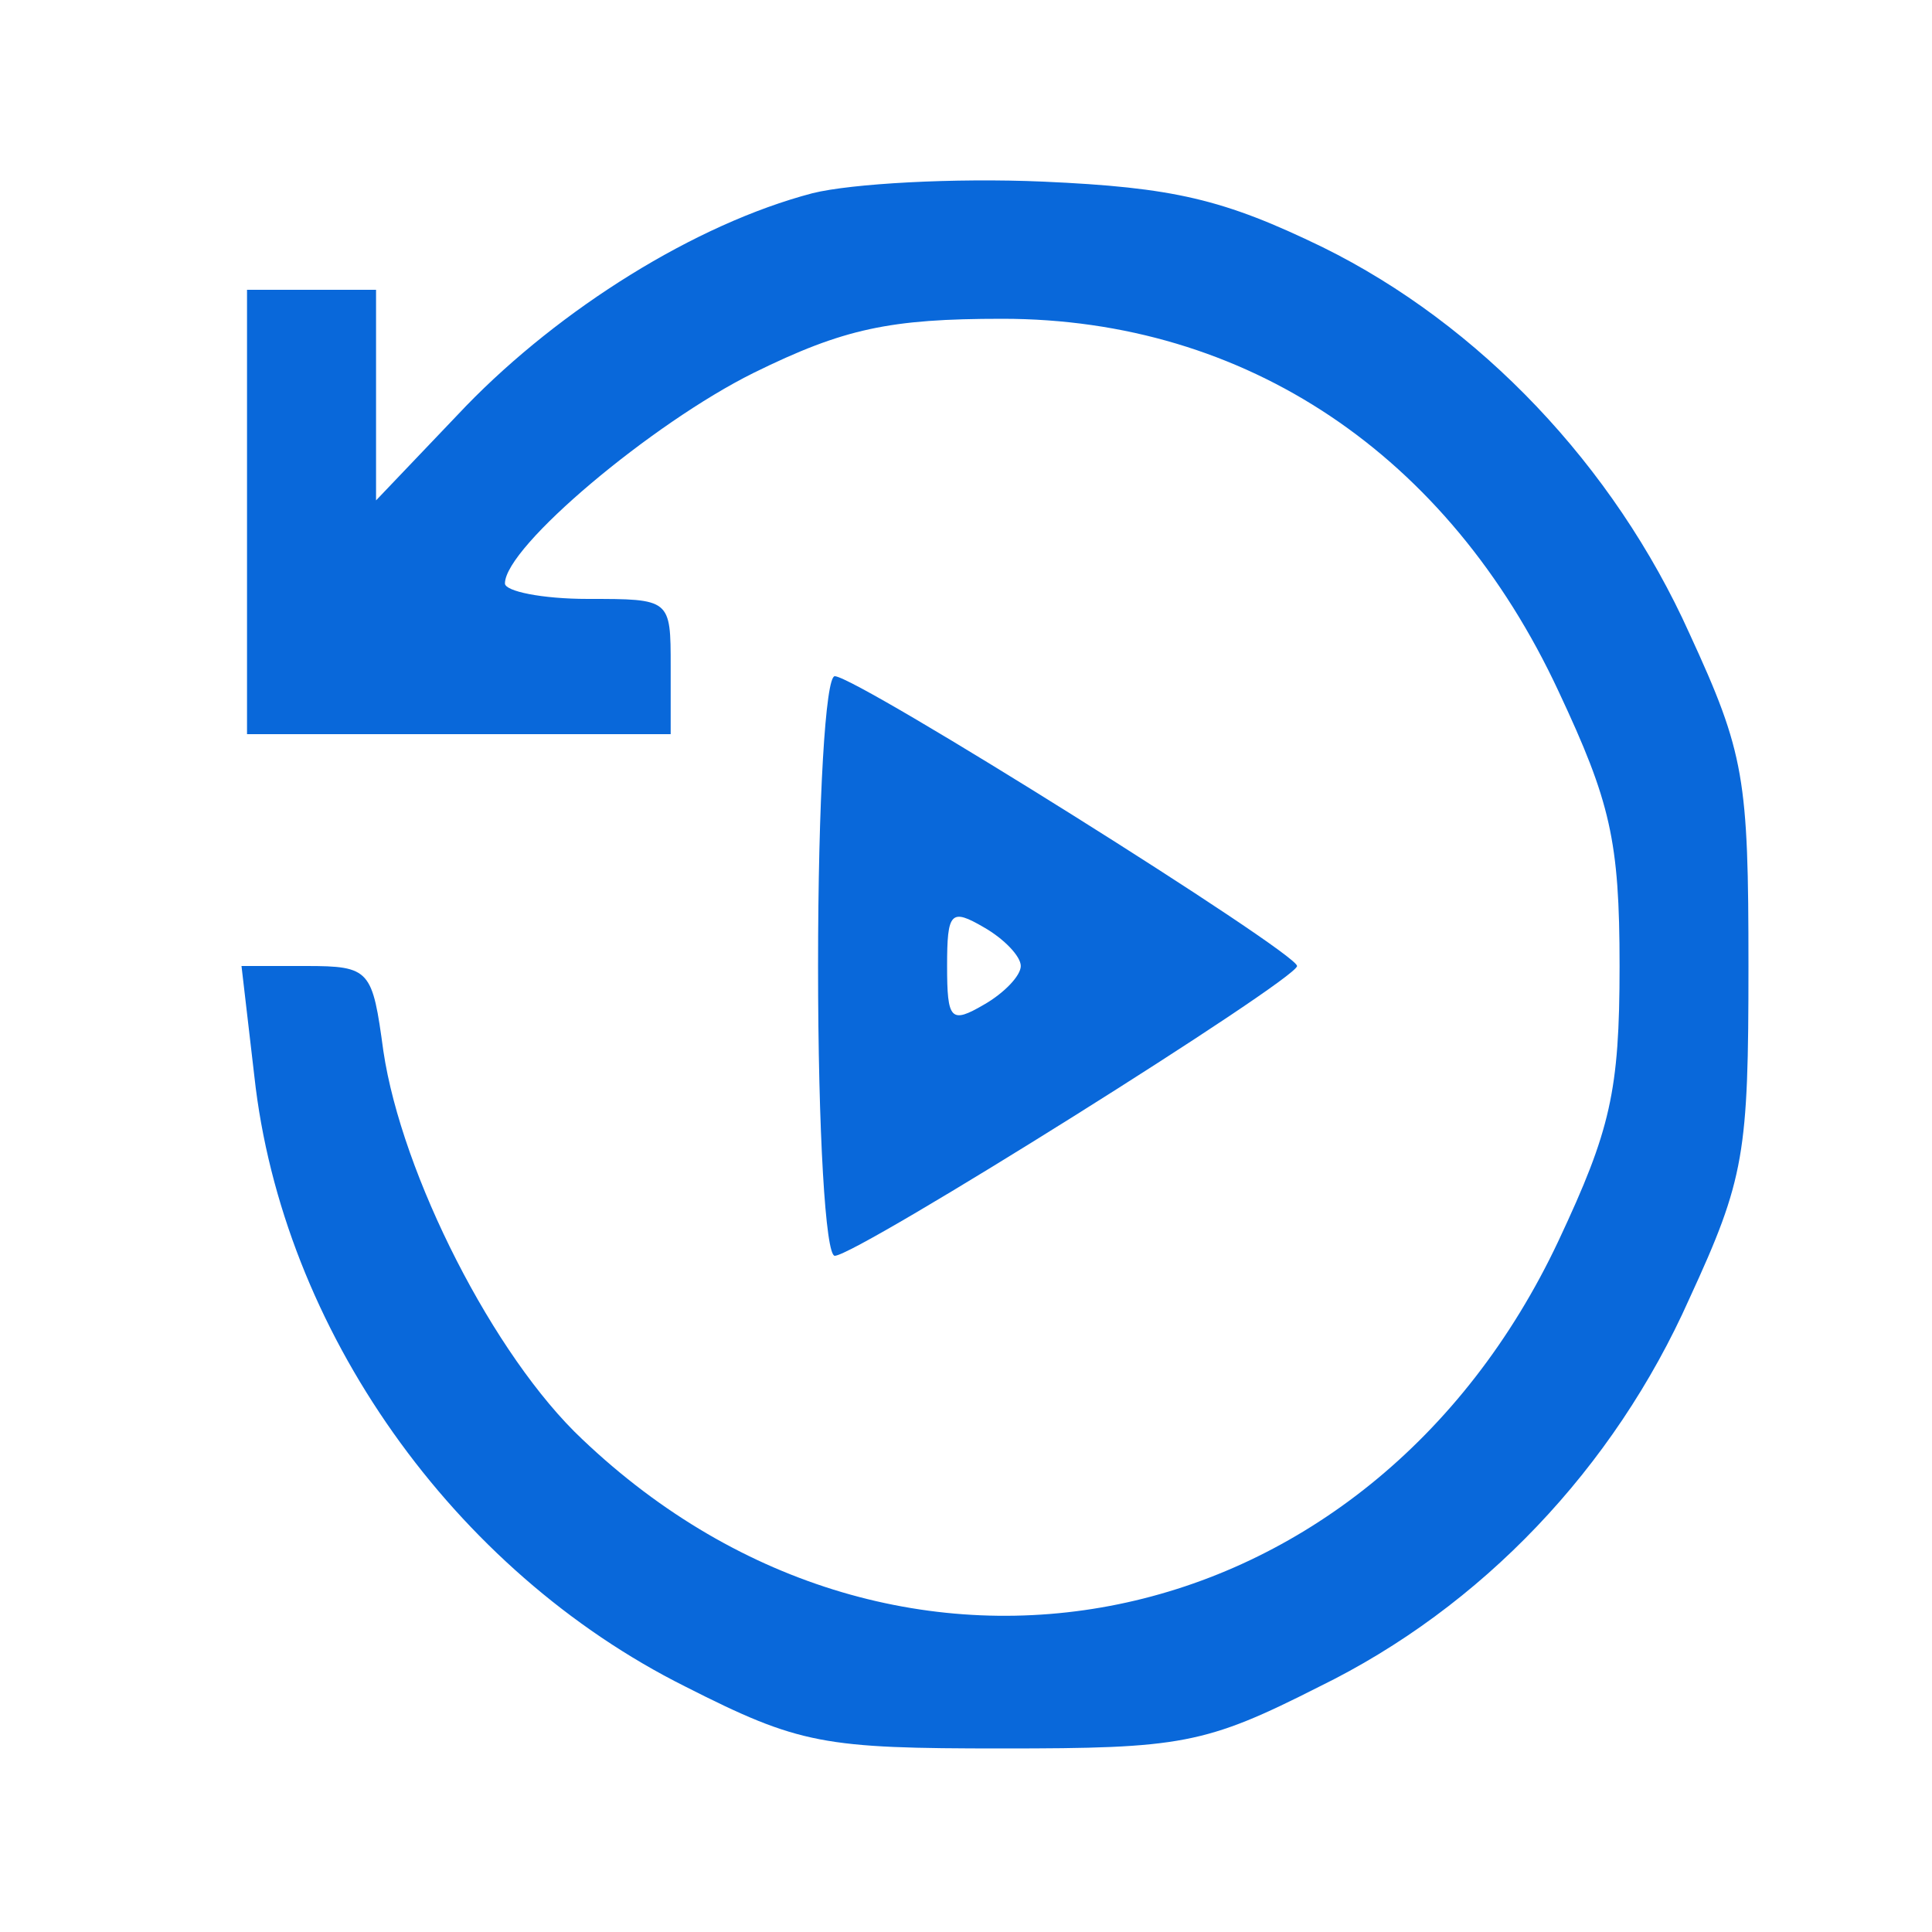
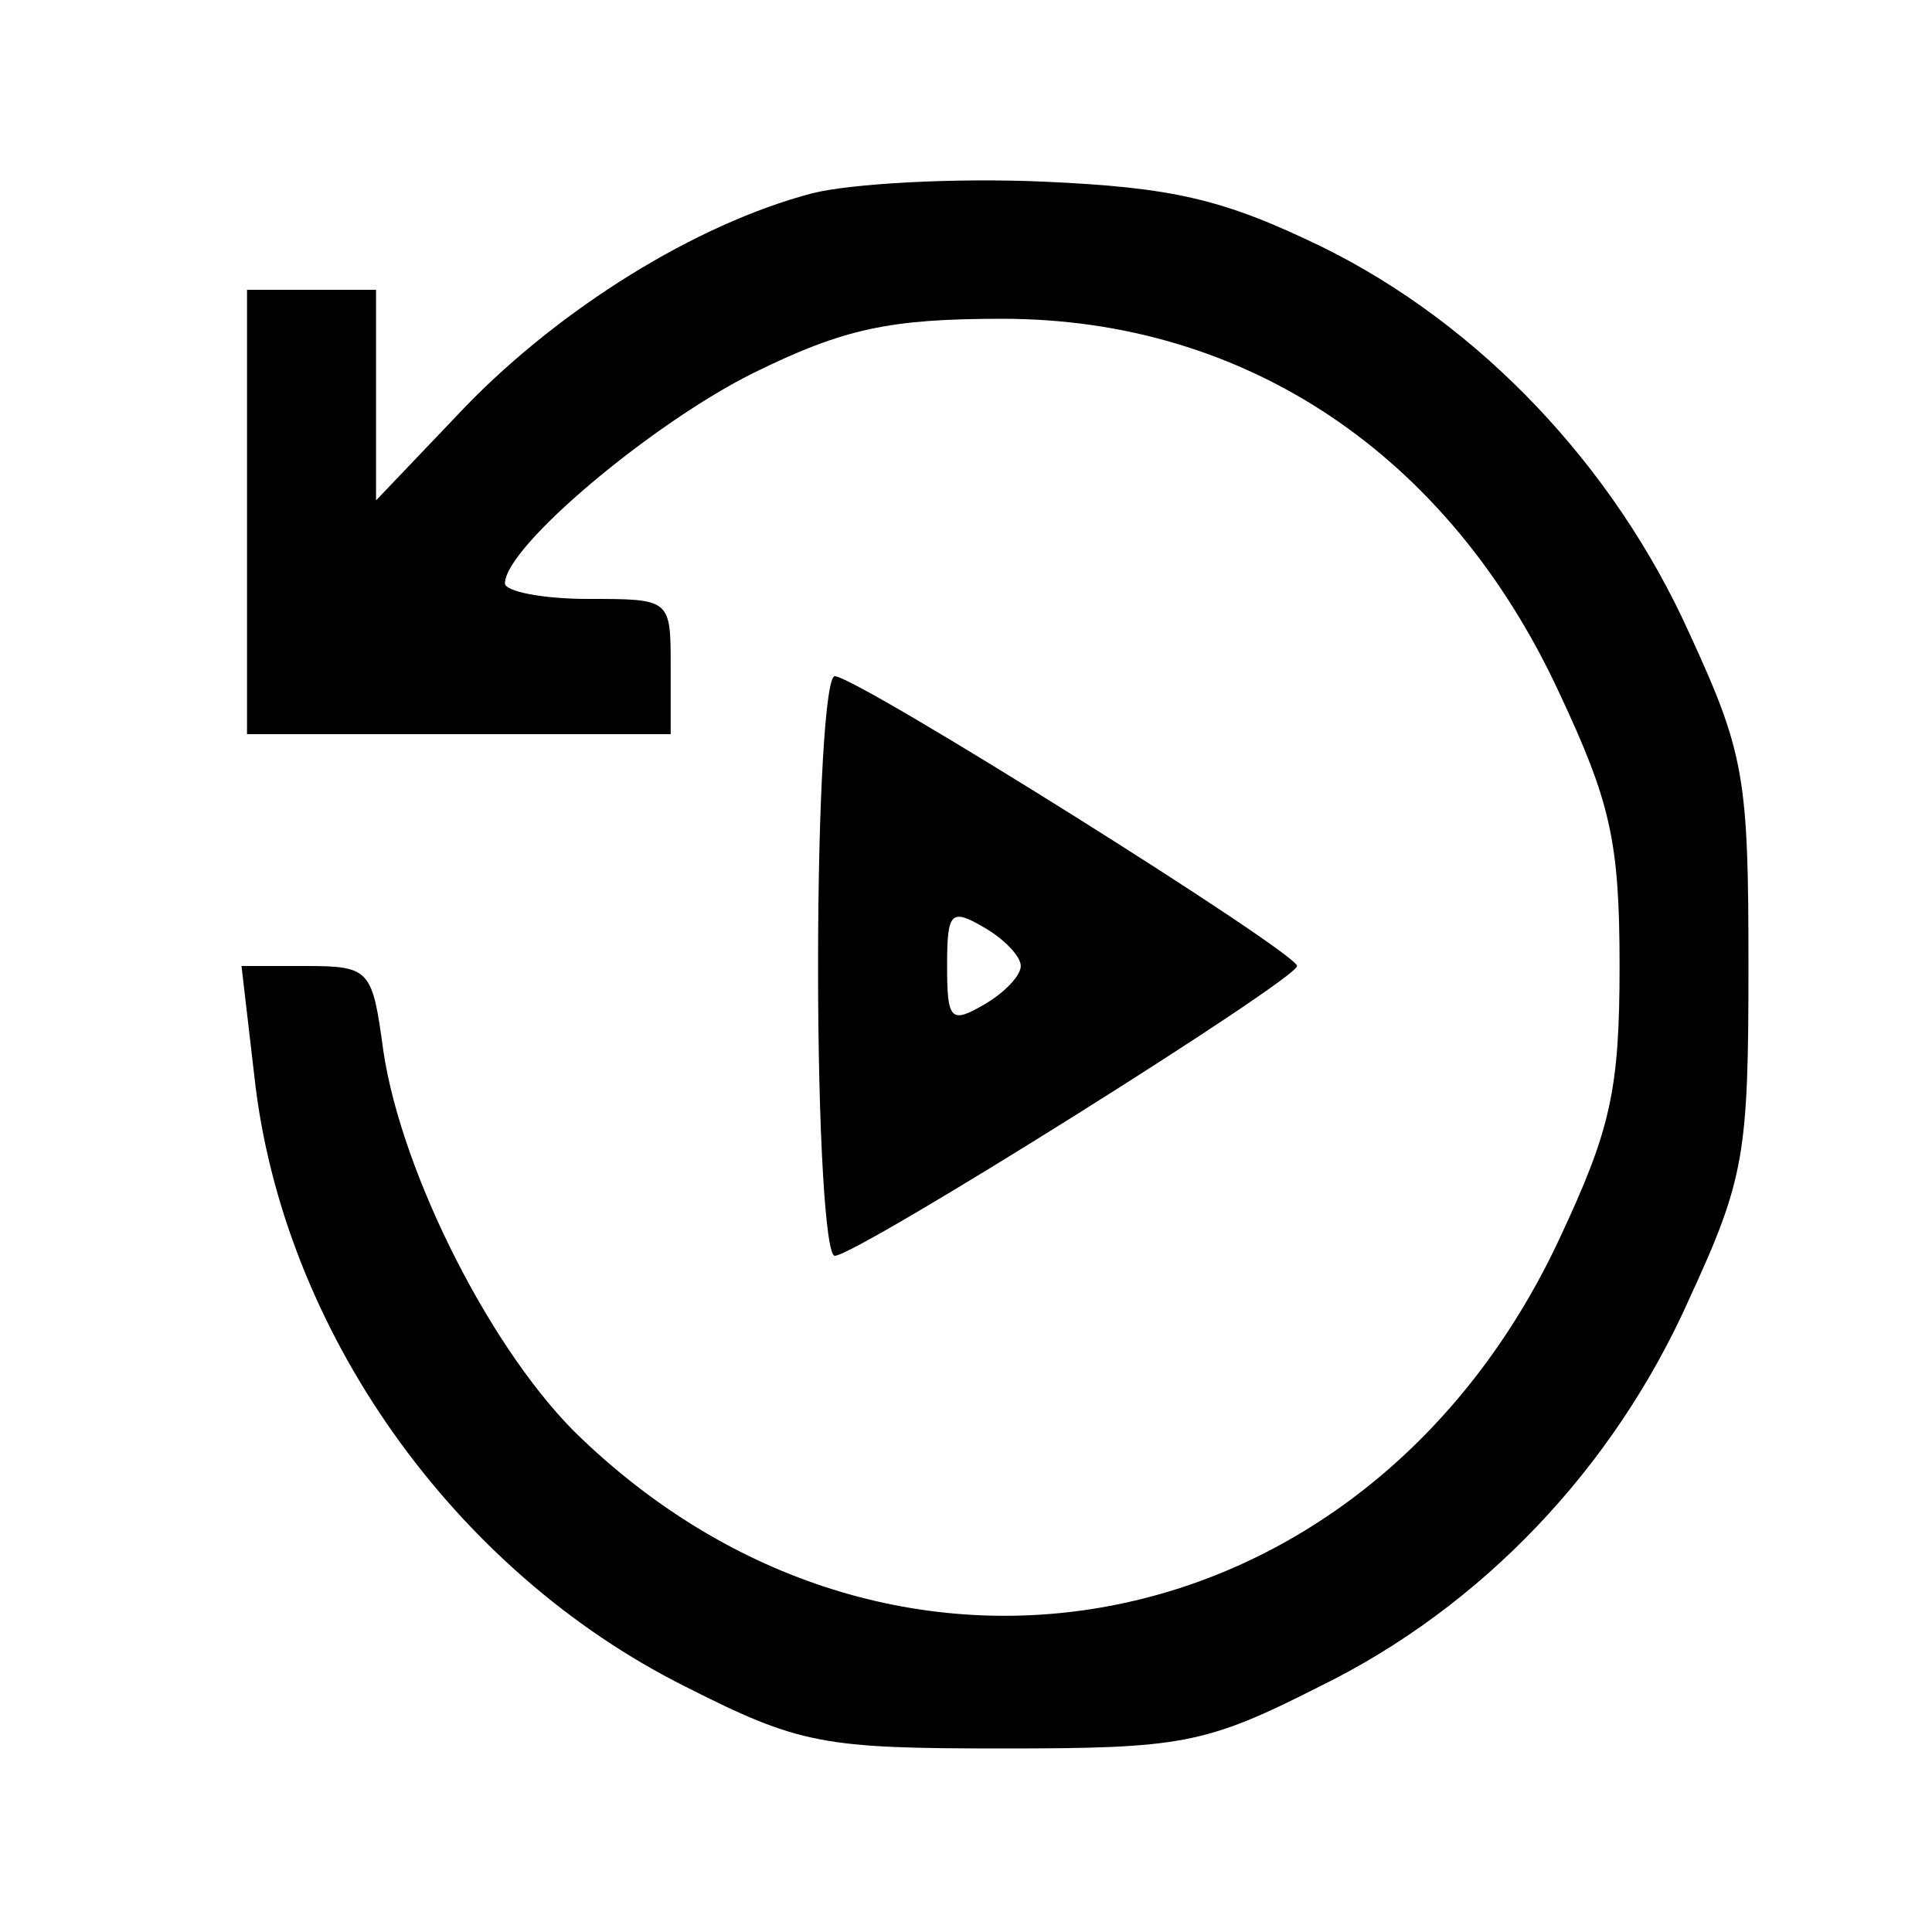
<svg xmlns="http://www.w3.org/2000/svg" viewBox="0 0 14 14" fill="none">
-   <path d="M5.888 1.4C5.034 1.624 4.059 2.24 3.379 2.94L2.725 3.626V2.87V2.1H2.257H1.79V3.71V5.32H3.325H4.86V4.83C4.86 4.34 4.86 4.34 4.26 4.34C3.926 4.34 3.659 4.284 3.659 4.228C3.659 3.962 4.727 3.066 5.461 2.702C6.115 2.38 6.449 2.31 7.263 2.31C9.026 2.31 10.494 3.29 11.295 5.012C11.669 5.81 11.736 6.09 11.736 7C11.736 7.91 11.669 8.19 11.295 8.988C9.92 11.914 6.516 12.614 4.22 10.43C3.579 9.828 2.911 8.512 2.778 7.616C2.698 7.028 2.684 7 2.217 7H1.75L1.843 7.798C2.044 9.632 3.285 11.382 4.967 12.222C5.795 12.642 5.968 12.67 7.263 12.67C8.558 12.67 8.732 12.642 9.56 12.222C10.734 11.648 11.695 10.64 12.243 9.408C12.643 8.54 12.67 8.358 12.67 7C12.67 5.642 12.643 5.46 12.243 4.592C11.695 3.374 10.721 2.352 9.586 1.792C8.865 1.442 8.505 1.358 7.557 1.316C6.916 1.288 6.169 1.33 5.888 1.4Z" fill="#0968da" />
-   <path d="M5.928 7C5.928 8.204 5.982 9.1 6.049 9.1C6.209 9.1 9.399 7.098 9.399 7C9.399 6.902 6.209 4.9 6.049 4.9C5.982 4.9 5.928 5.796 5.928 7ZM7.397 7C7.397 7.07 7.277 7.196 7.13 7.28C6.89 7.42 6.863 7.392 6.863 7C6.863 6.608 6.89 6.58 7.13 6.72C7.277 6.804 7.397 6.93 7.397 7Z" fill="#0968da" />
+   <path d="M5.888 1.4C5.034 1.624 4.059 2.24 3.379 2.94L2.725 3.626V2.87V2.1H2.257H1.79V3.71V5.32H3.325H4.86V4.83C4.86 4.34 4.86 4.34 4.26 4.34C3.926 4.34 3.659 4.284 3.659 4.228C3.659 3.962 4.727 3.066 5.461 2.702C6.115 2.38 6.449 2.31 7.263 2.31C9.026 2.31 10.494 3.29 11.295 5.012C11.669 5.81 11.736 6.09 11.736 7C11.736 7.91 11.669 8.19 11.295 8.988C9.92 11.914 6.516 12.614 4.22 10.43C3.579 9.828 2.911 8.512 2.778 7.616C2.698 7.028 2.684 7 2.217 7H1.75L1.843 7.798C2.044 9.632 3.285 11.382 4.967 12.222C5.795 12.642 5.968 12.67 7.263 12.67C8.558 12.67 8.732 12.642 9.56 12.222C10.734 11.648 11.695 10.64 12.243 9.408C12.643 8.54 12.67 8.358 12.67 7C12.67 5.642 12.643 5.46 12.243 4.592C11.695 3.374 10.721 2.352 9.586 1.792C8.865 1.442 8.505 1.358 7.557 1.316C6.916 1.288 6.169 1.33 5.888 1.4Z" fill="currentColor" />
+   <path d="M5.928 7C5.928 8.204 5.982 9.1 6.049 9.1C6.209 9.1 9.399 7.098 9.399 7C9.399 6.902 6.209 4.9 6.049 4.9C5.982 4.9 5.928 5.796 5.928 7ZM7.397 7C7.397 7.07 7.277 7.196 7.13 7.28C6.89 7.42 6.863 7.392 6.863 7C6.863 6.608 6.89 6.58 7.13 6.72C7.277 6.804 7.397 6.93 7.397 7Z" fill="currentColor" />
</svg>
